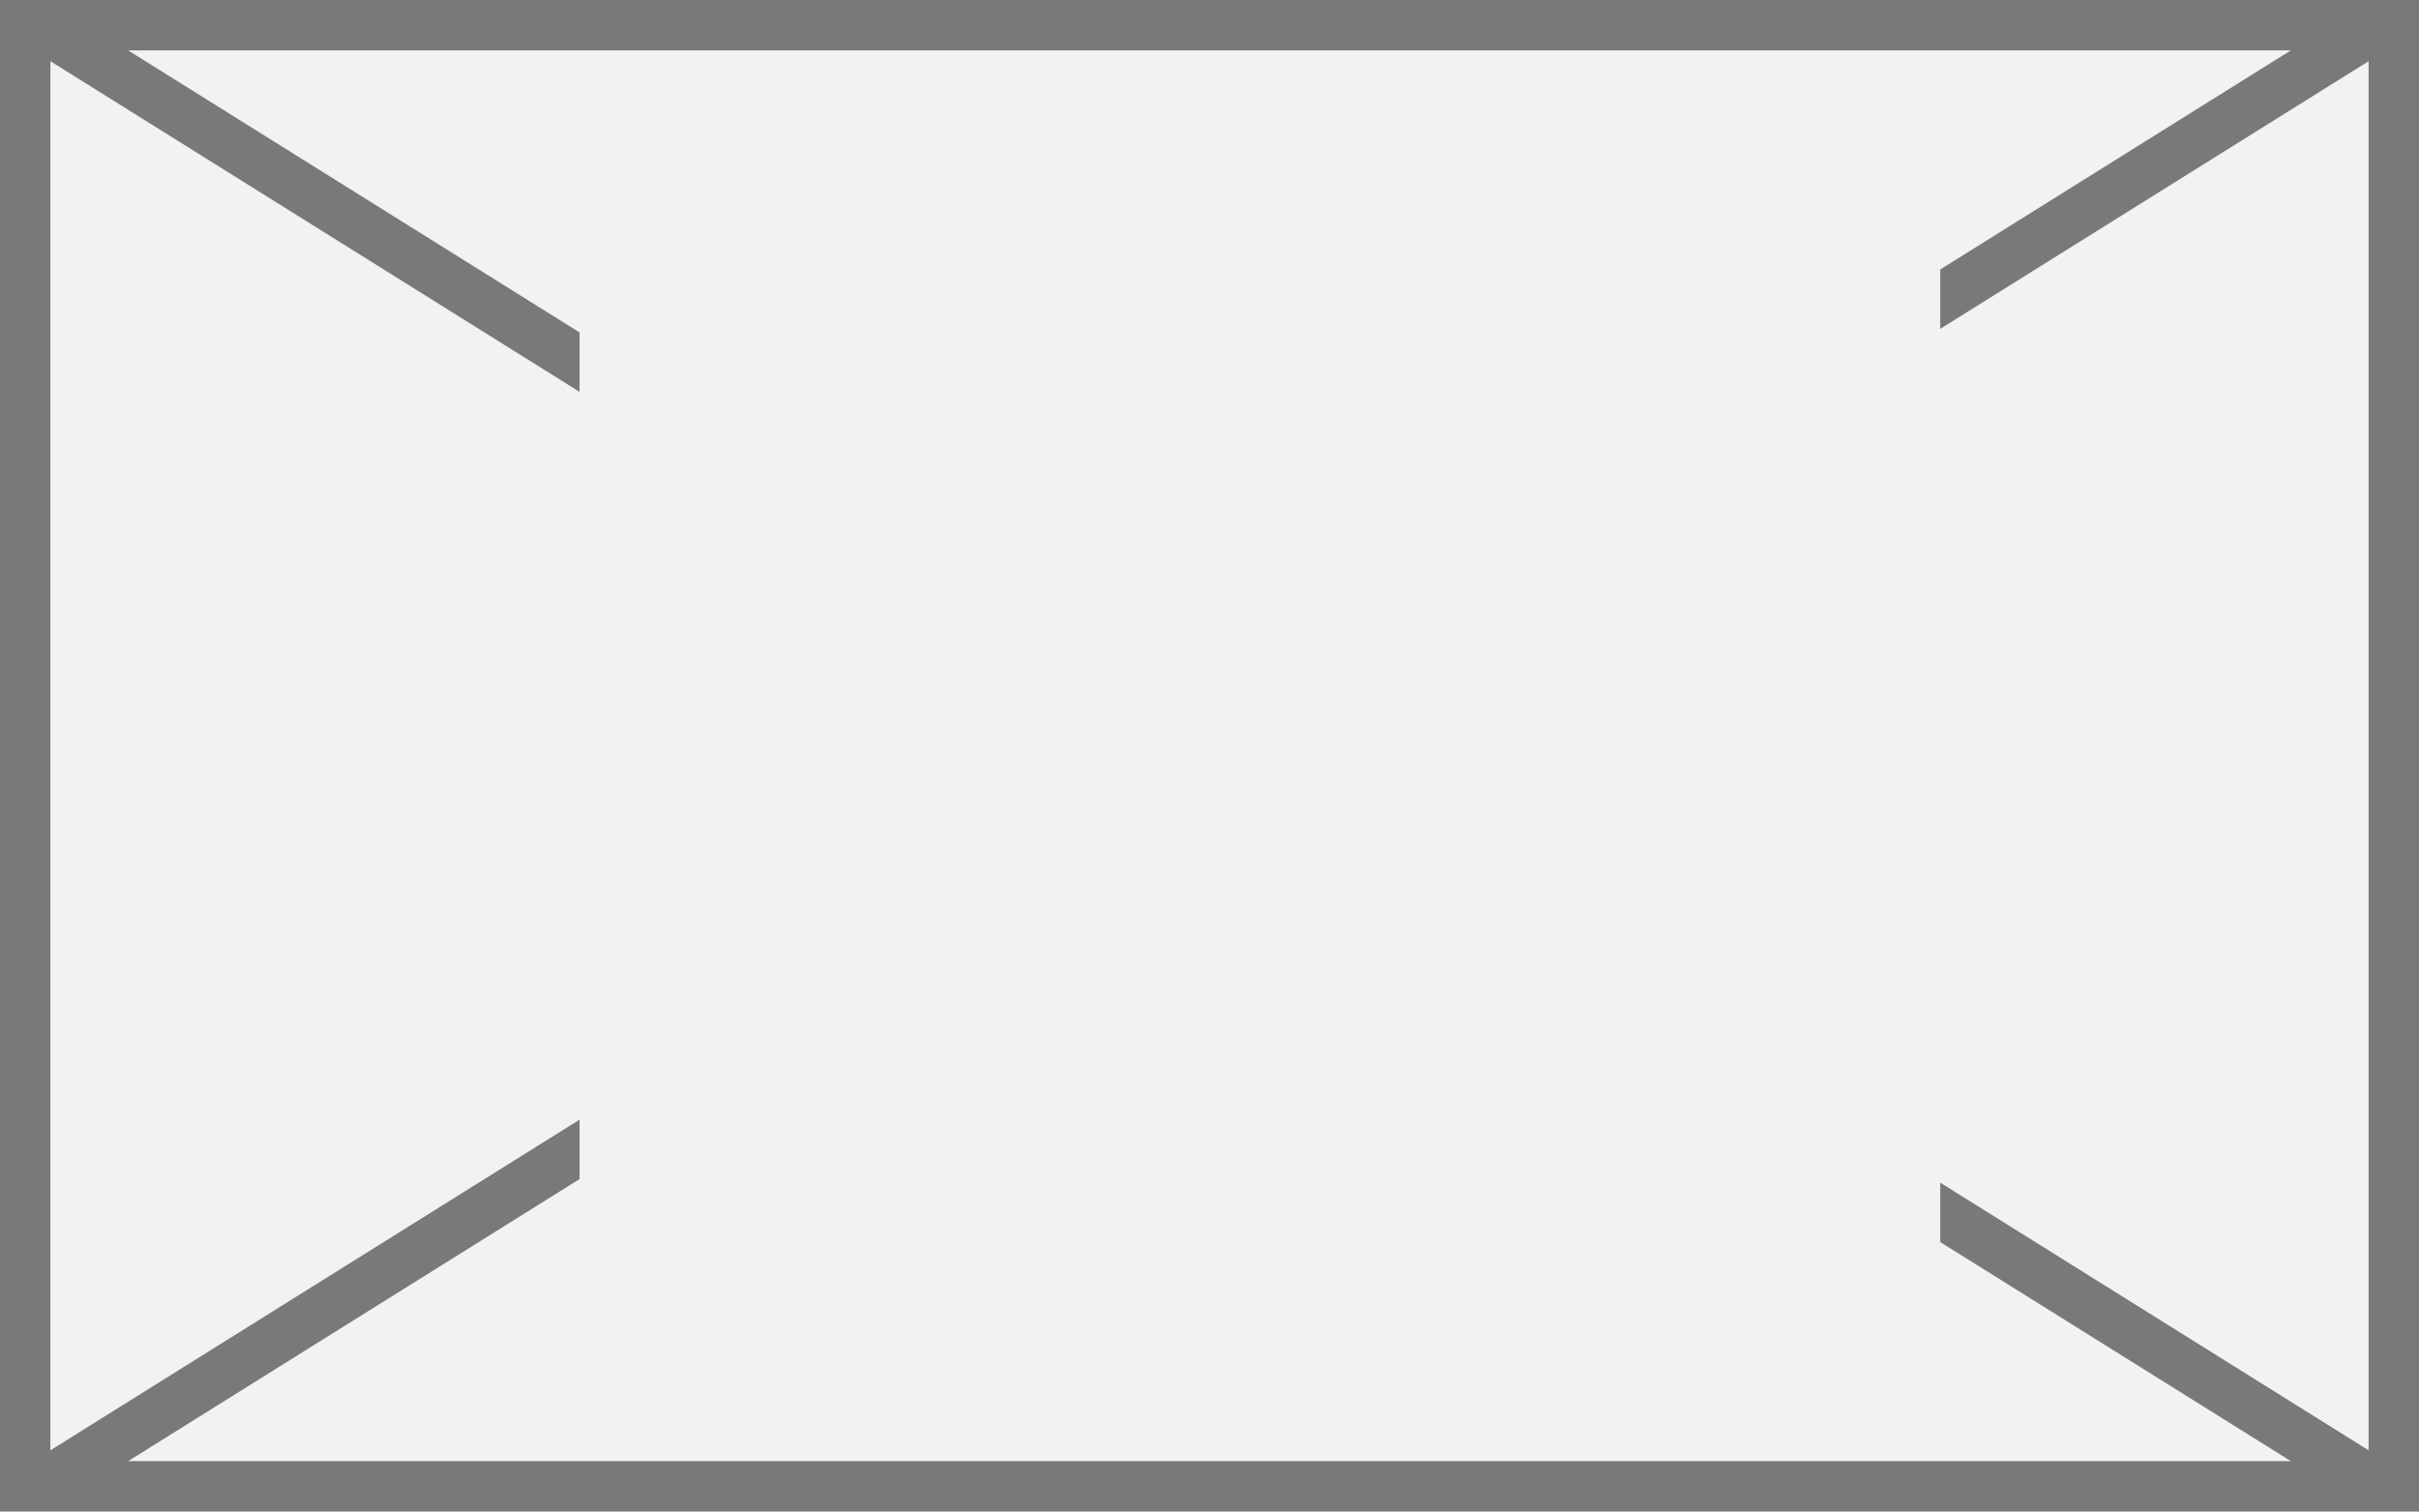
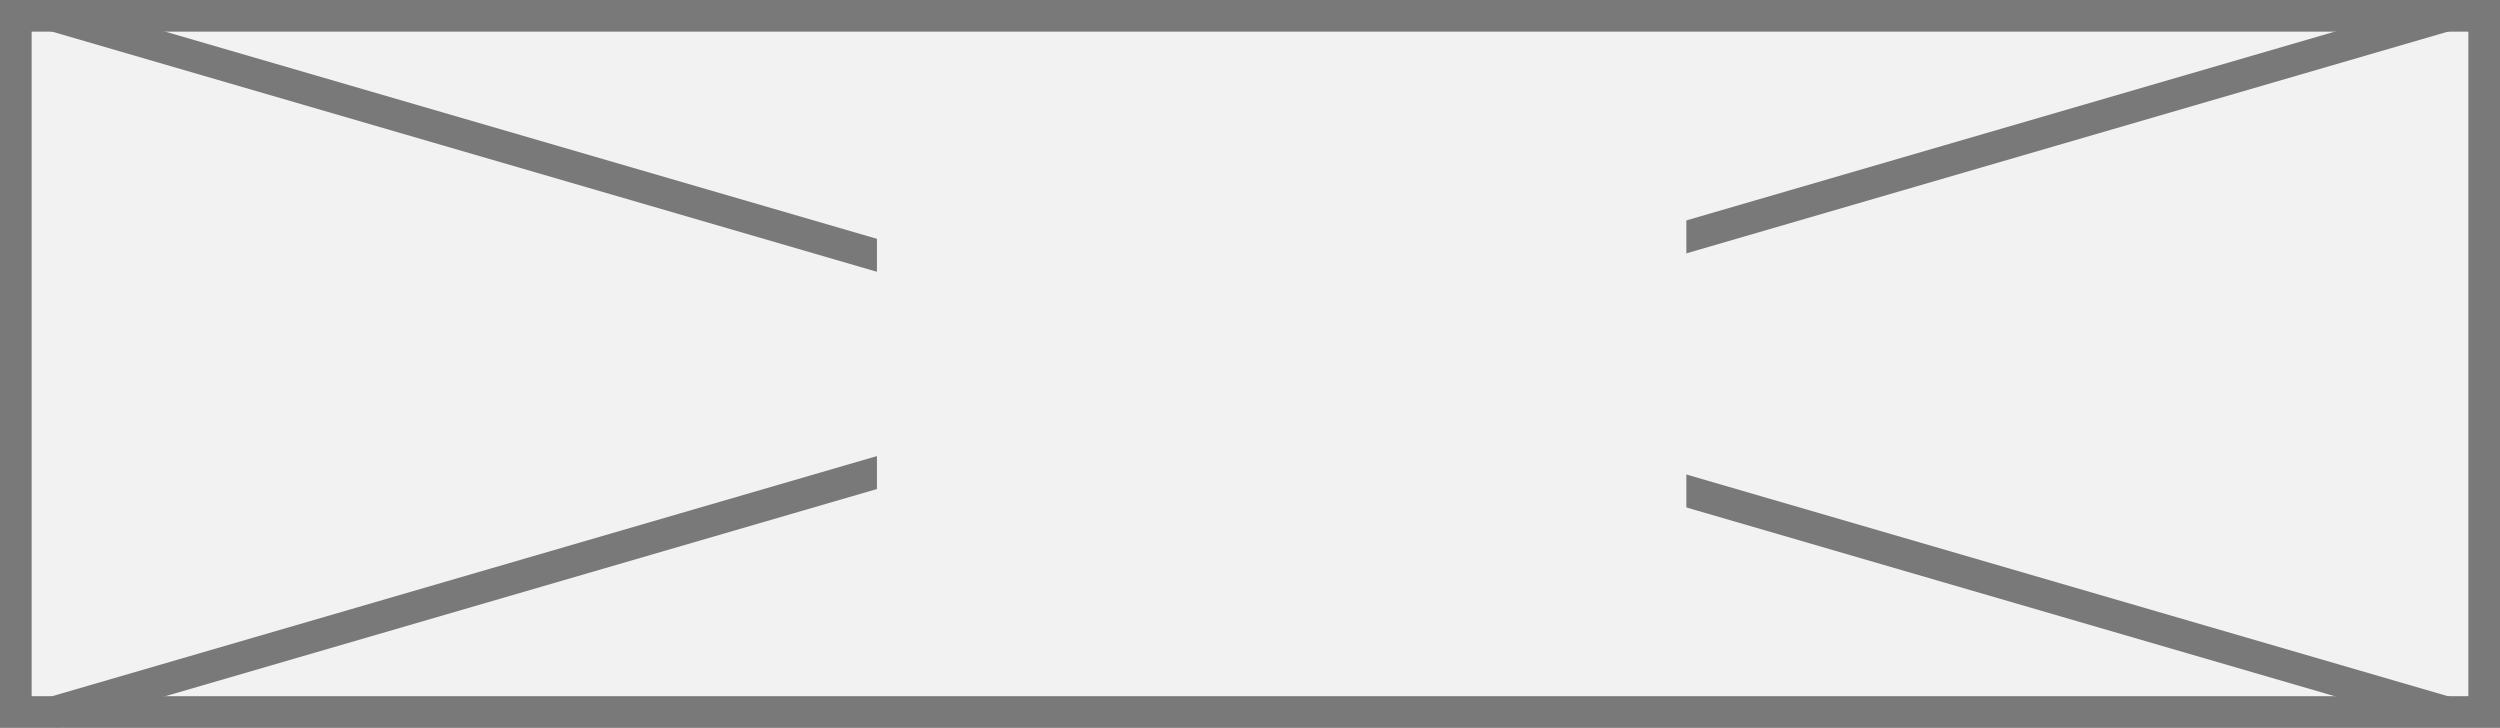
- <svg xmlns="http://www.w3.org/2000/svg" version="1.1" width="48px" height="30px">
+ <svg xmlns="http://www.w3.org/2000/svg" version="1.1" width="79px" height="23px">
  <defs>
-     <mask fill="white" id="clip131">
-       <path d="M 1202.5 270  L 1229.5 270  L 1229.5 292  L 1202.5 292  Z M 1191 265  L 1239 265  L 1239 295  L 1191 295  Z " fill-rule="evenodd" />
+     <mask fill="white" id="clip123">
+       <path d="M 241.711 217  L 267.289 217  L 267.289 236  L 241.711 236  Z M 214 214  L 293 214  L 293 237  L 214 237  Z " fill-rule="evenodd" />
    </mask>
  </defs>
-   <g transform="matrix(1 0 0 1 -1191 -265 )">
-     <path d="M 1191.5 265.5  L 1238.5 265.5  L 1238.5 294.5  L 1191.5 294.5  L 1191.5 265.5  Z " fill-rule="nonzero" fill="#f2f2f2" stroke="none" />
-     <path d="M 1191.5 265.5  L 1238.5 265.5  L 1238.5 294.5  L 1191.5 294.5  L 1191.5 265.5  Z " stroke-width="1" stroke="#797979" fill="none" />
-     <path d="M 1191.678 265.424  L 1238.322 294.576  M 1238.322 265.424  L 1191.678 294.576  " stroke-width="1" stroke="#797979" fill="none" mask="url(#clip131)" />
+   <g transform="matrix(1 0 0 1 -214 -214 )">
+     <path d="M 214.5 214.5  L 292.5 214.5  L 292.5 236.5  L 214.5 236.5  L 214.5 214.5  Z " fill-rule="nonzero" fill="#f2f2f2" stroke="none" />
+     <path d="M 214.5 214.5  L 292.5 214.5  L 292.5 236.5  L 214.5 236.5  L 214.5 214.5  Z " stroke-width="1" stroke="#797979" fill="none" />
+     <path d="M 215.649 214.48  L 291.351 236.52  M 291.351 214.48  L 215.649 236.52  " stroke-width="1" stroke="#797979" fill="none" mask="url(#clip123)" />
  </g>
</svg>
